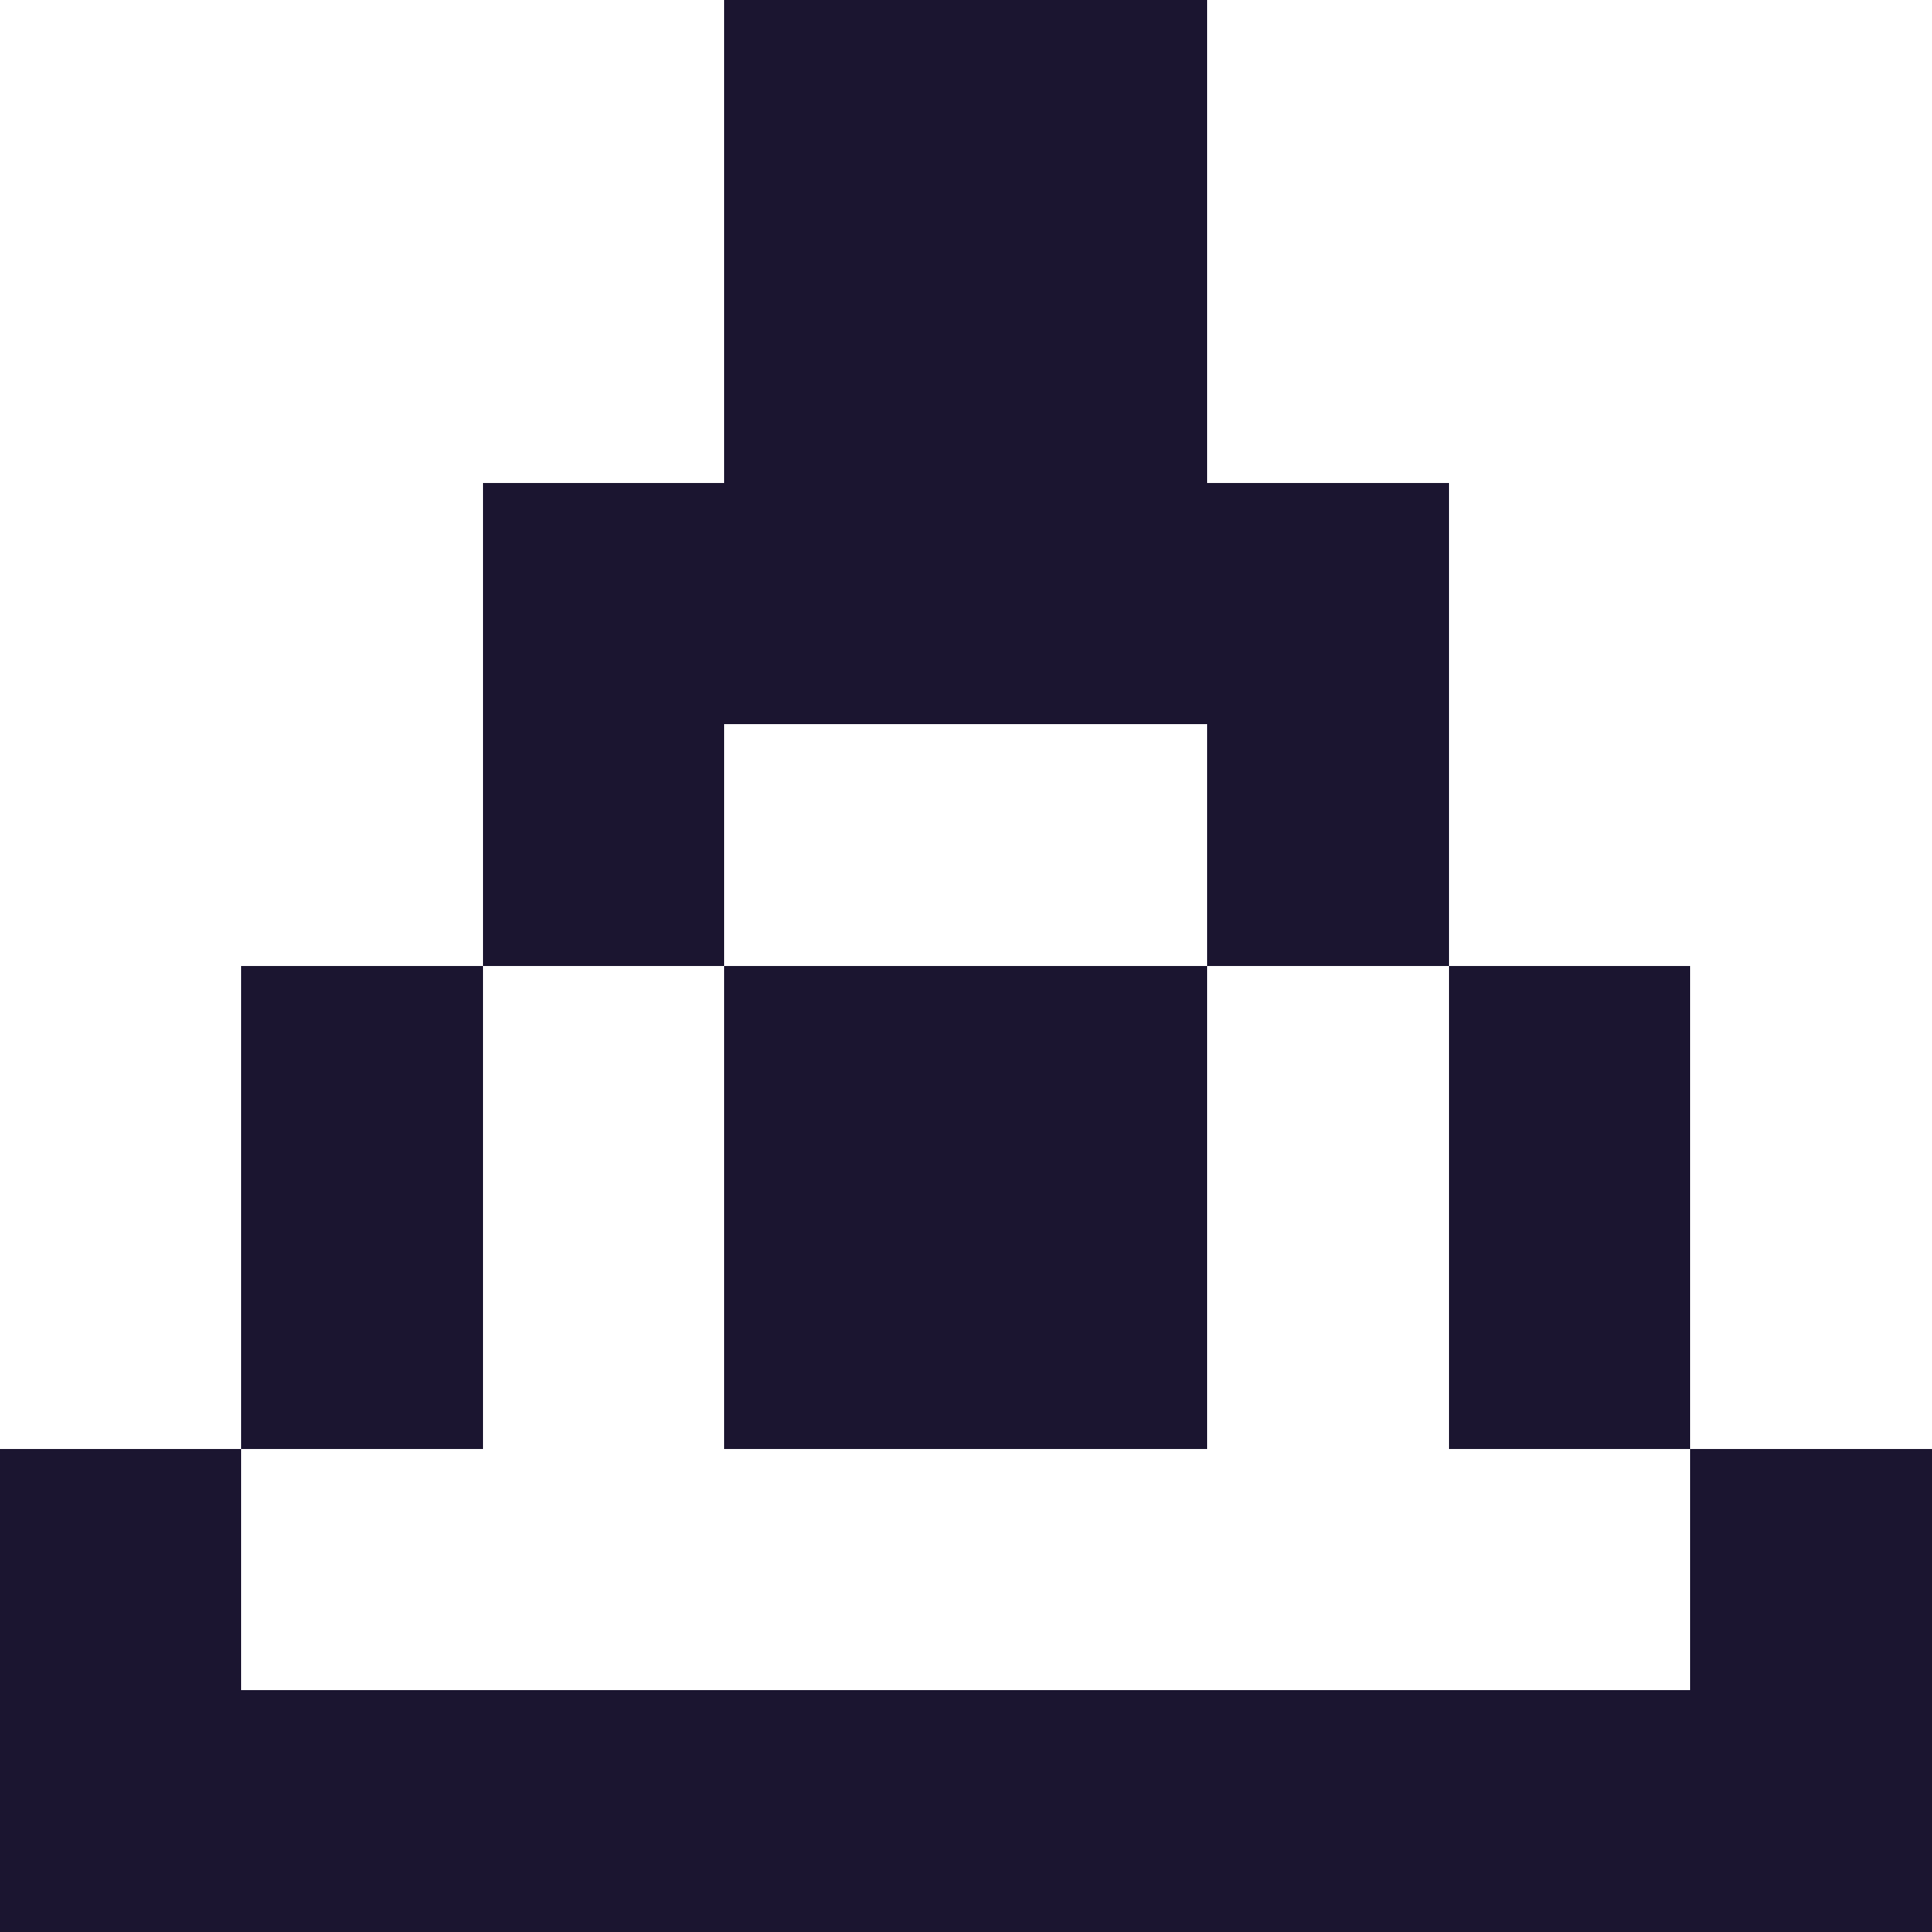
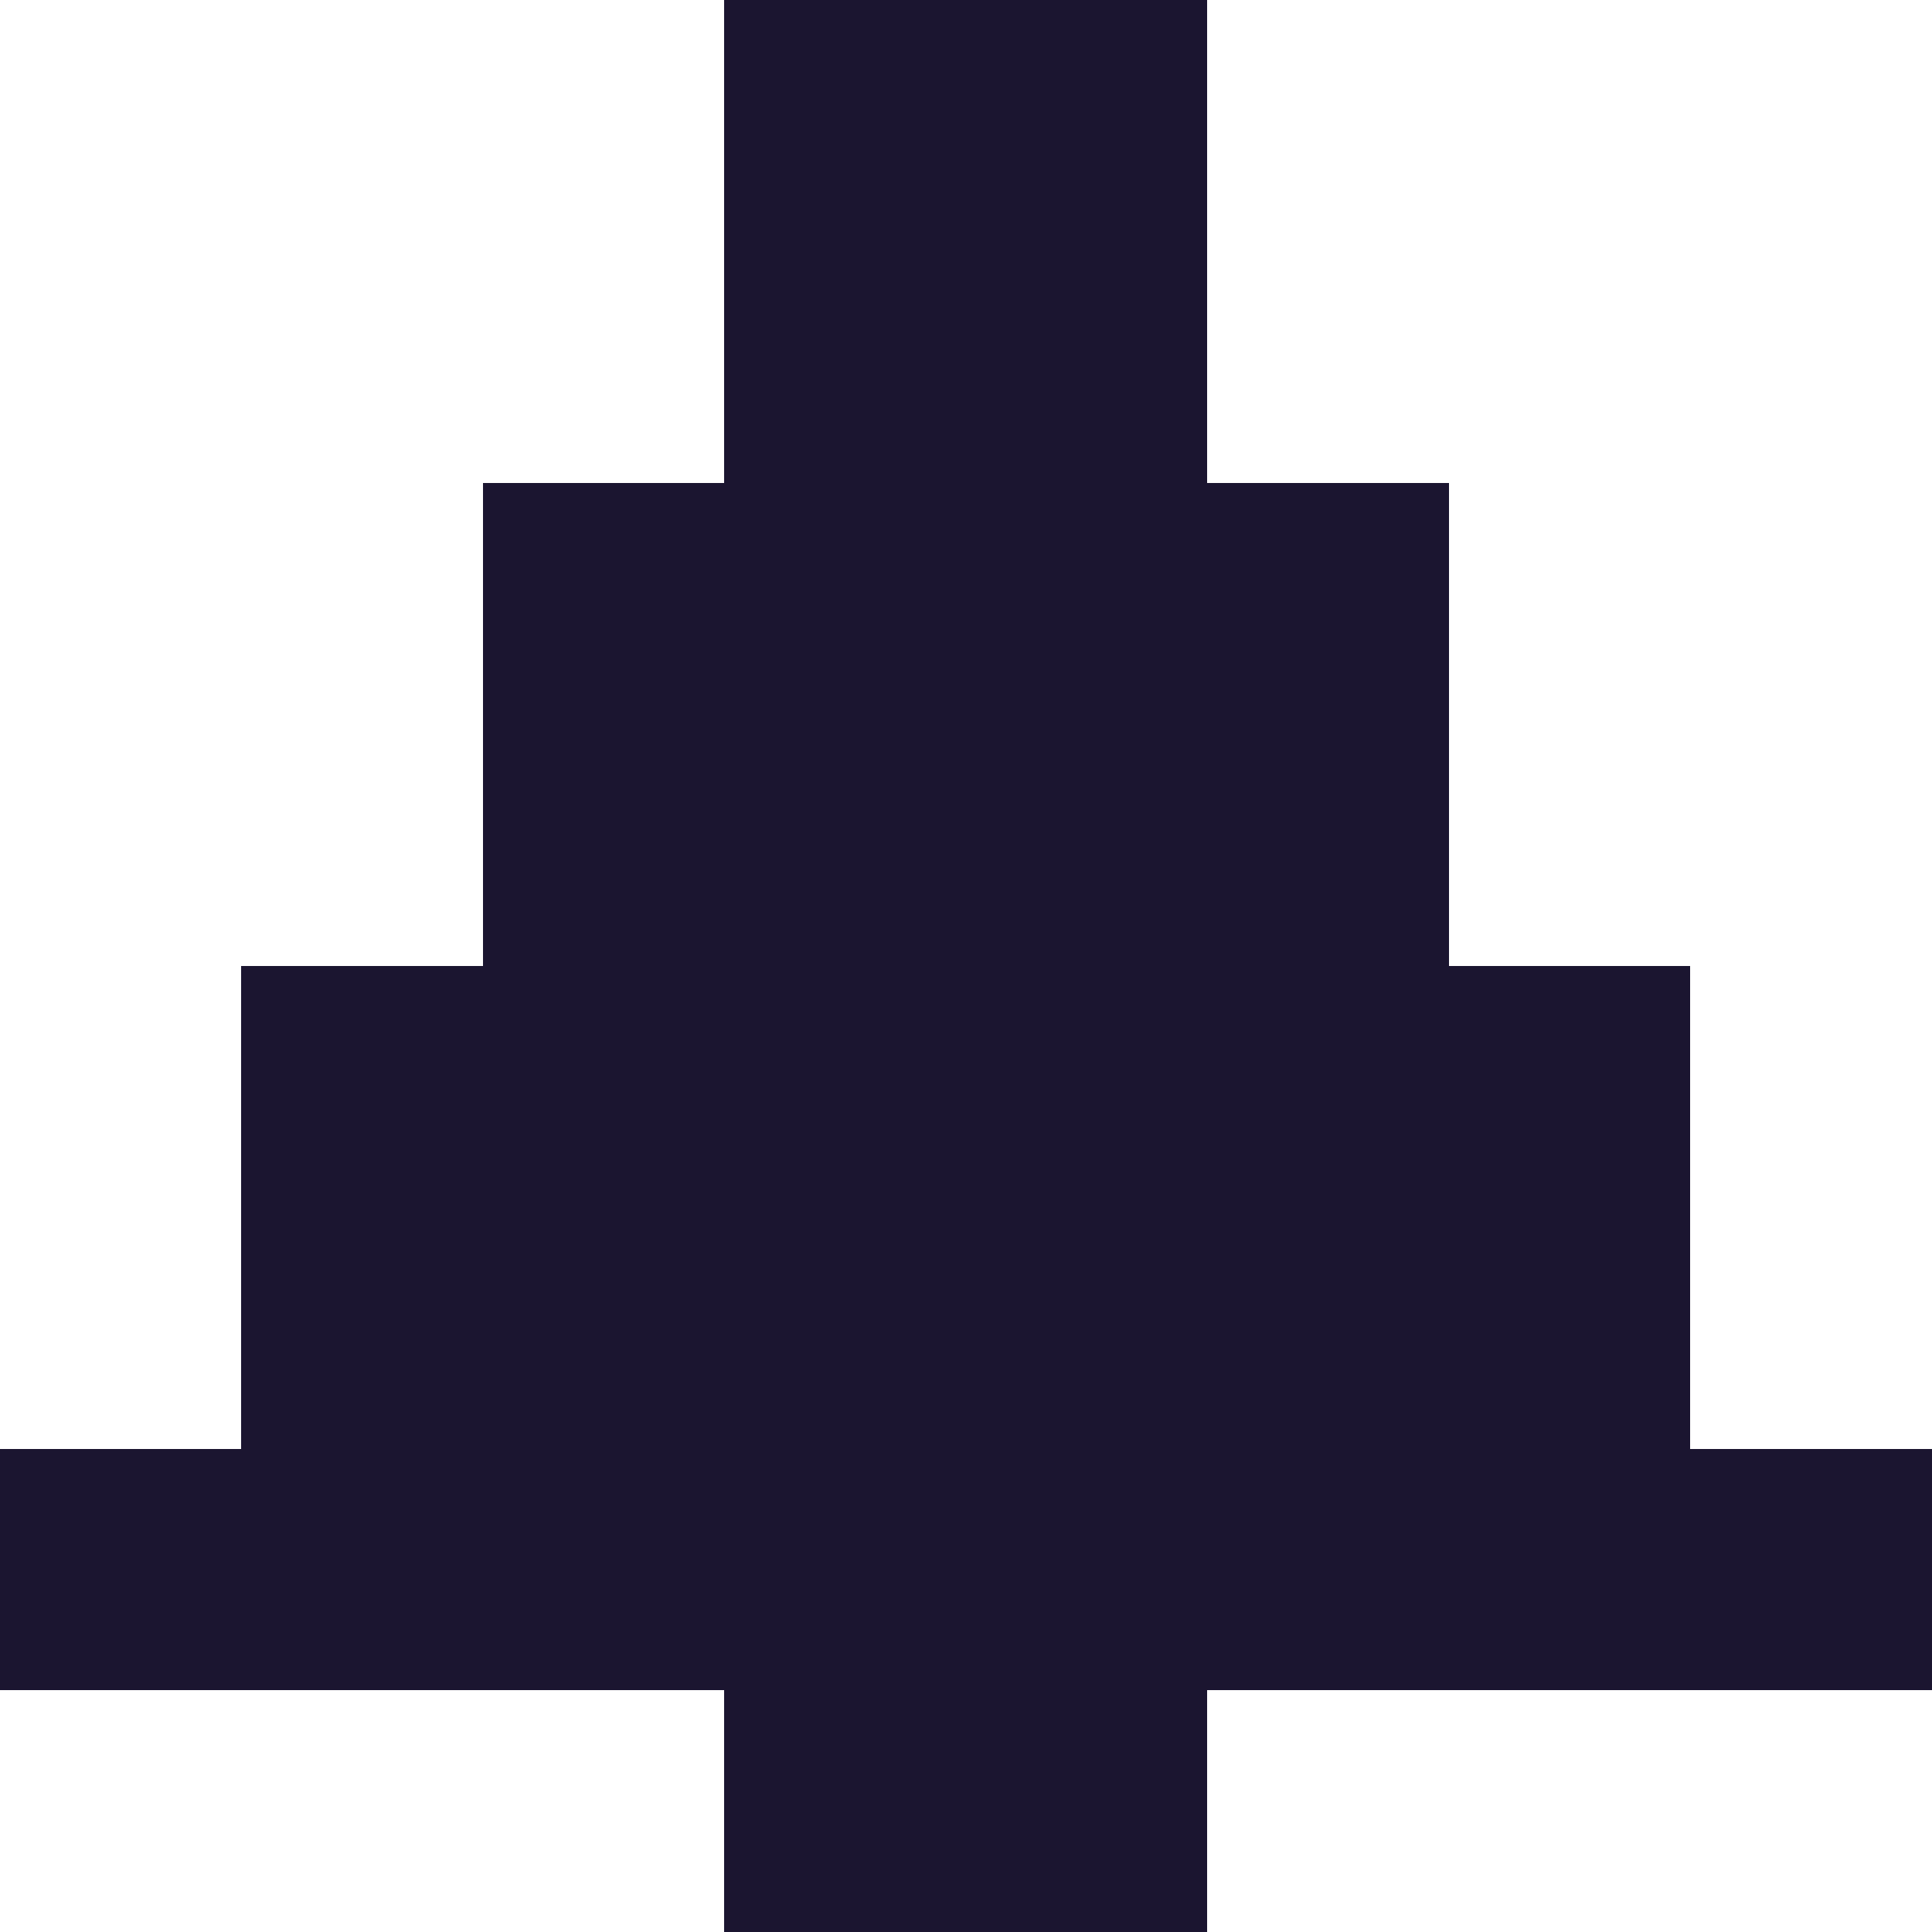
<svg xmlns="http://www.w3.org/2000/svg" viewBox="0 0 24 24" width="24" height="24" shape-rendering="crispEdges" role="img">
  <rect x="9" y="0" width="6" height="3" fill="#1B1530" />
  <rect x="9" y="3" width="6" height="3" fill="#1B1530" />
  <rect x="6" y="6" width="12" height="3" fill="#1B1530" />
-   <rect x="6" y="9" width="3" height="3" fill="#1B1530" />
-   <rect x="15" y="9" width="3" height="3" fill="#1B1530" />
-   <rect x="3" y="12" width="3" height="3" fill="#1B1530" />
-   <rect x="9" y="12" width="6" height="3" fill="#1B1530" />
-   <rect x="18" y="12" width="3" height="3" fill="#1B1530" />
-   <rect x="3" y="15" width="3" height="3" fill="#1B1530" />
-   <rect x="9" y="15" width="6" height="3" fill="#1B1530" />
-   <rect x="18" y="15" width="3" height="3" fill="#1B1530" />
-   <rect x="0" y="18" width="3" height="3" fill="#1B1530" />
-   <rect x="21" y="18" width="3" height="3" fill="#1B1530" />
-   <rect x="0" y="21" width="24" height="3" fill="#1B1530" />
+   <rect x="6" y="9" width="12" height="3" fill="#1B1530" />
+   <rect x="3" y="12" width="18" height="3" fill="#1B1530" />
+   <rect x="3" y="15" width="18" height="3" fill="#1B1530" />
+   <rect x="0" y="18" width="24" height="3" fill="#1B1530" />
+   <rect x="9" y="21" width="6" height="3" fill="#1B1530" />
</svg>
